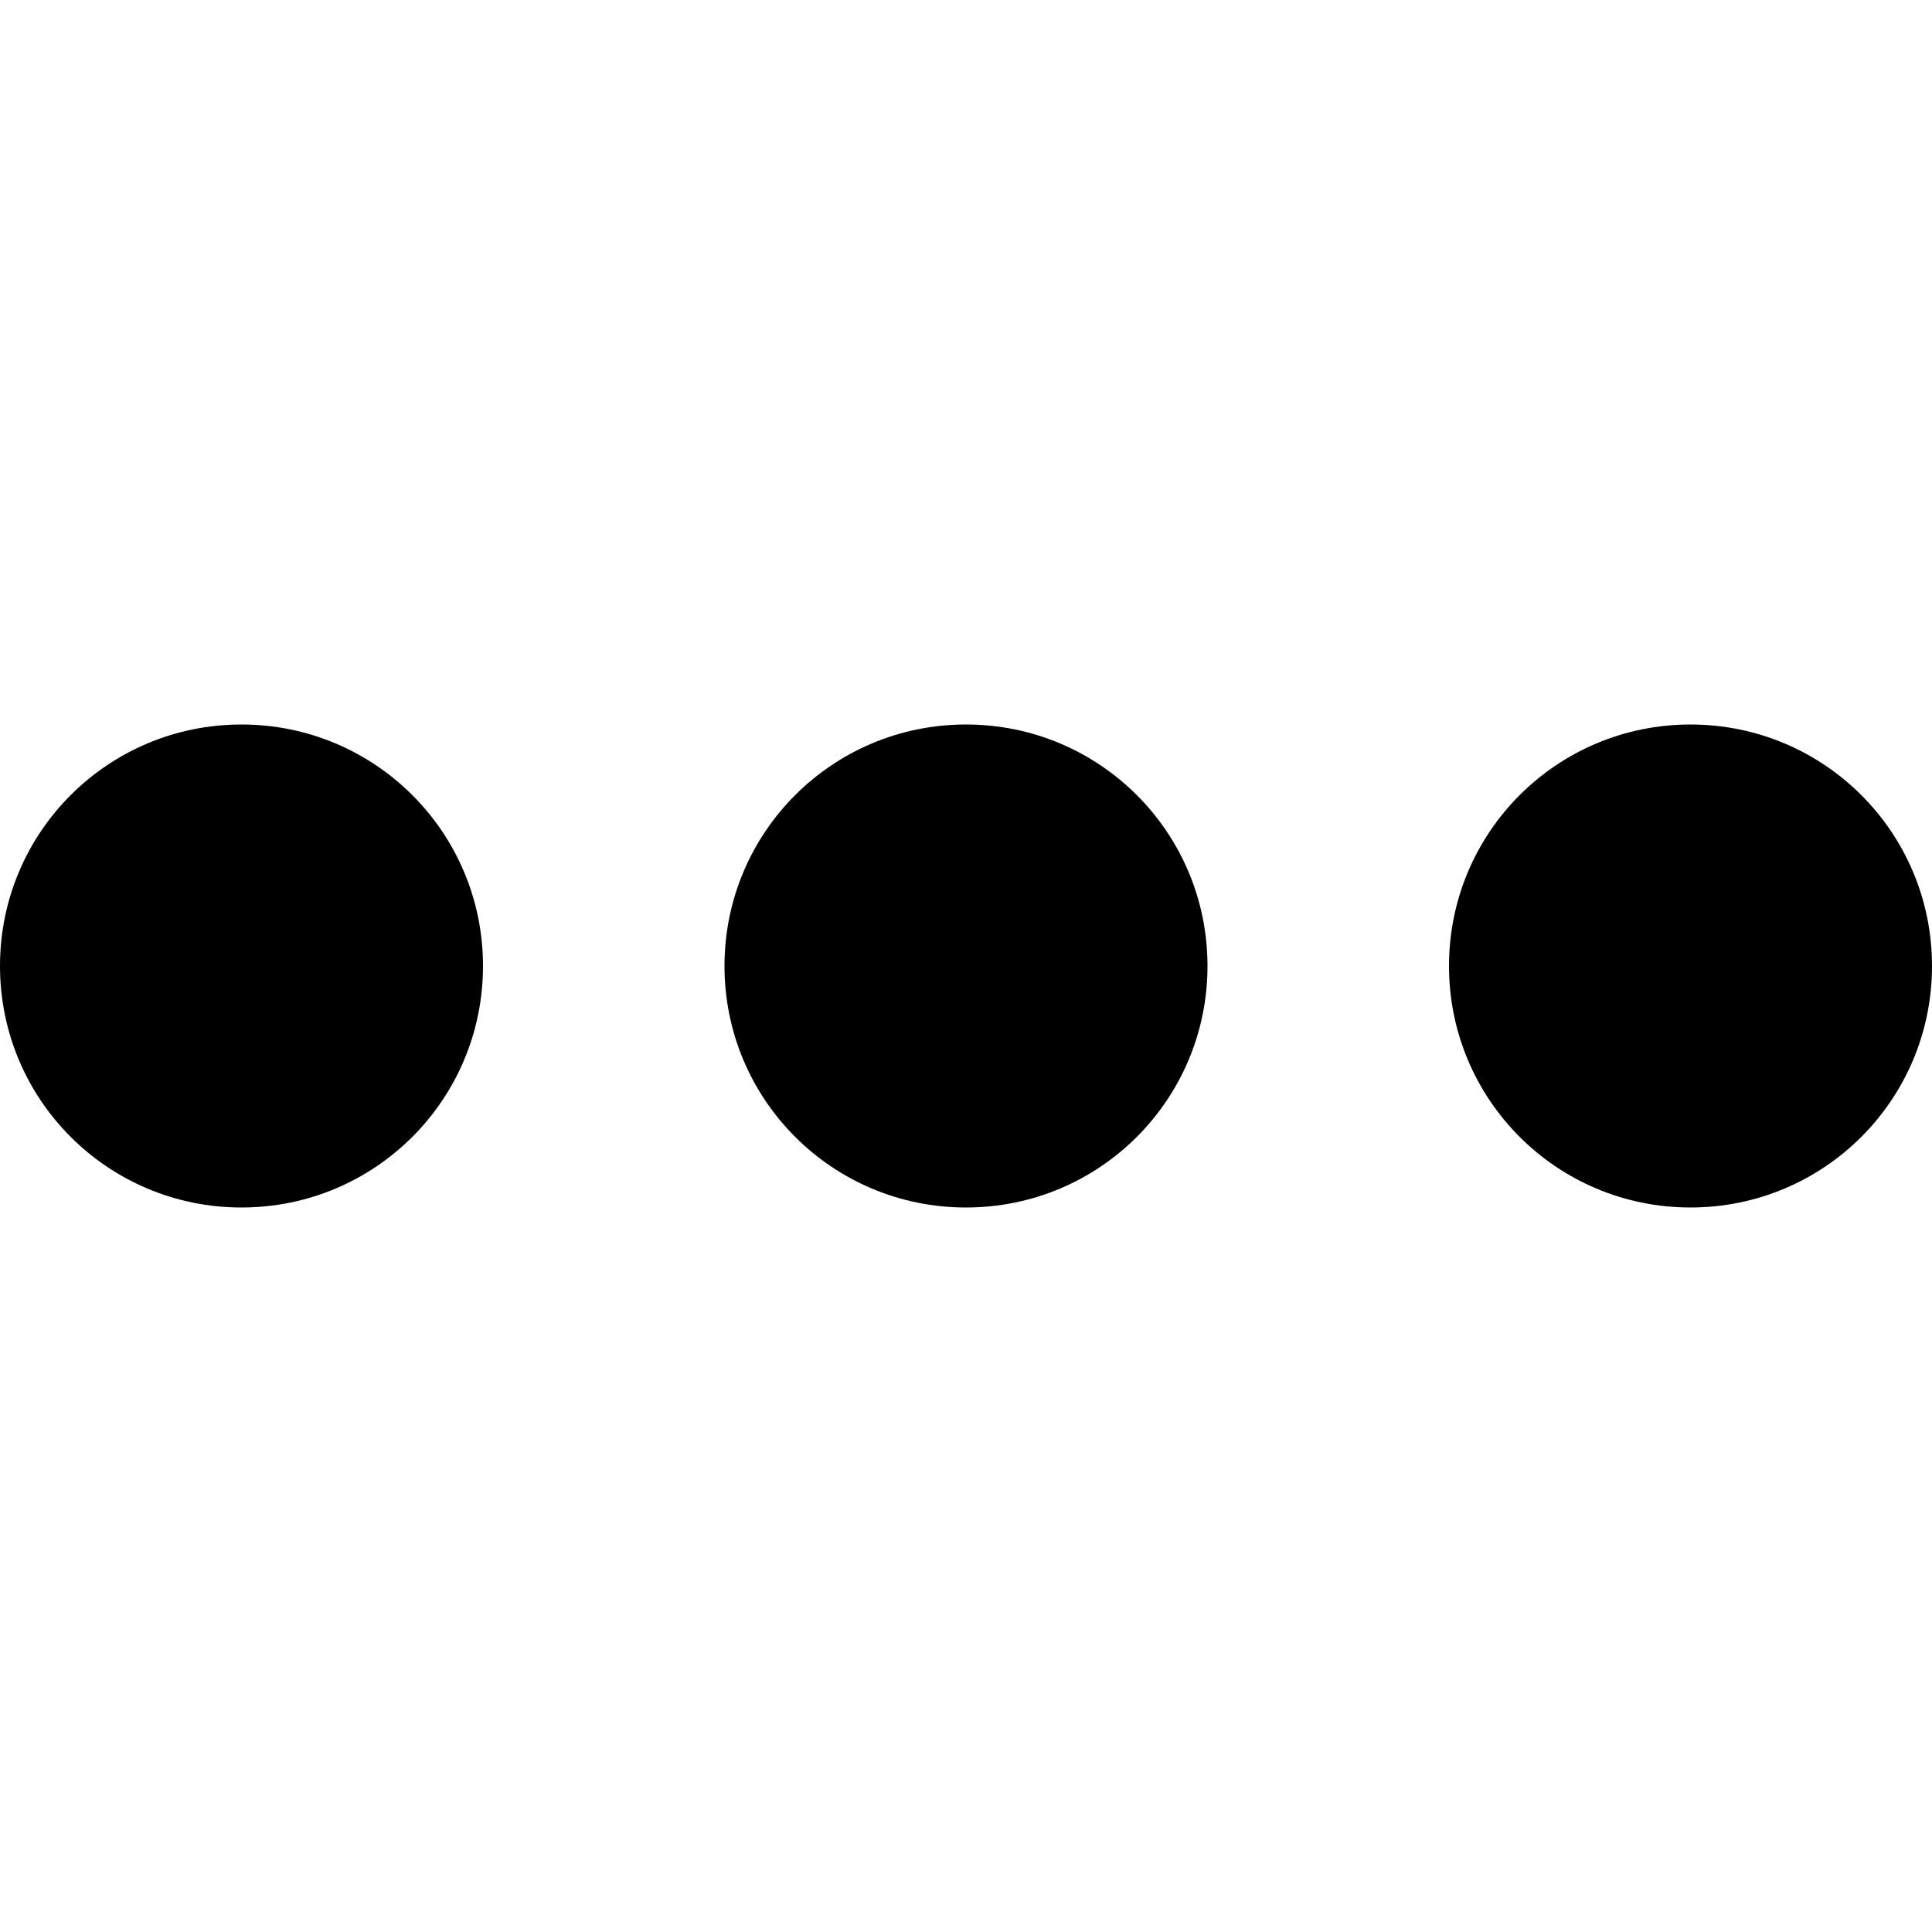
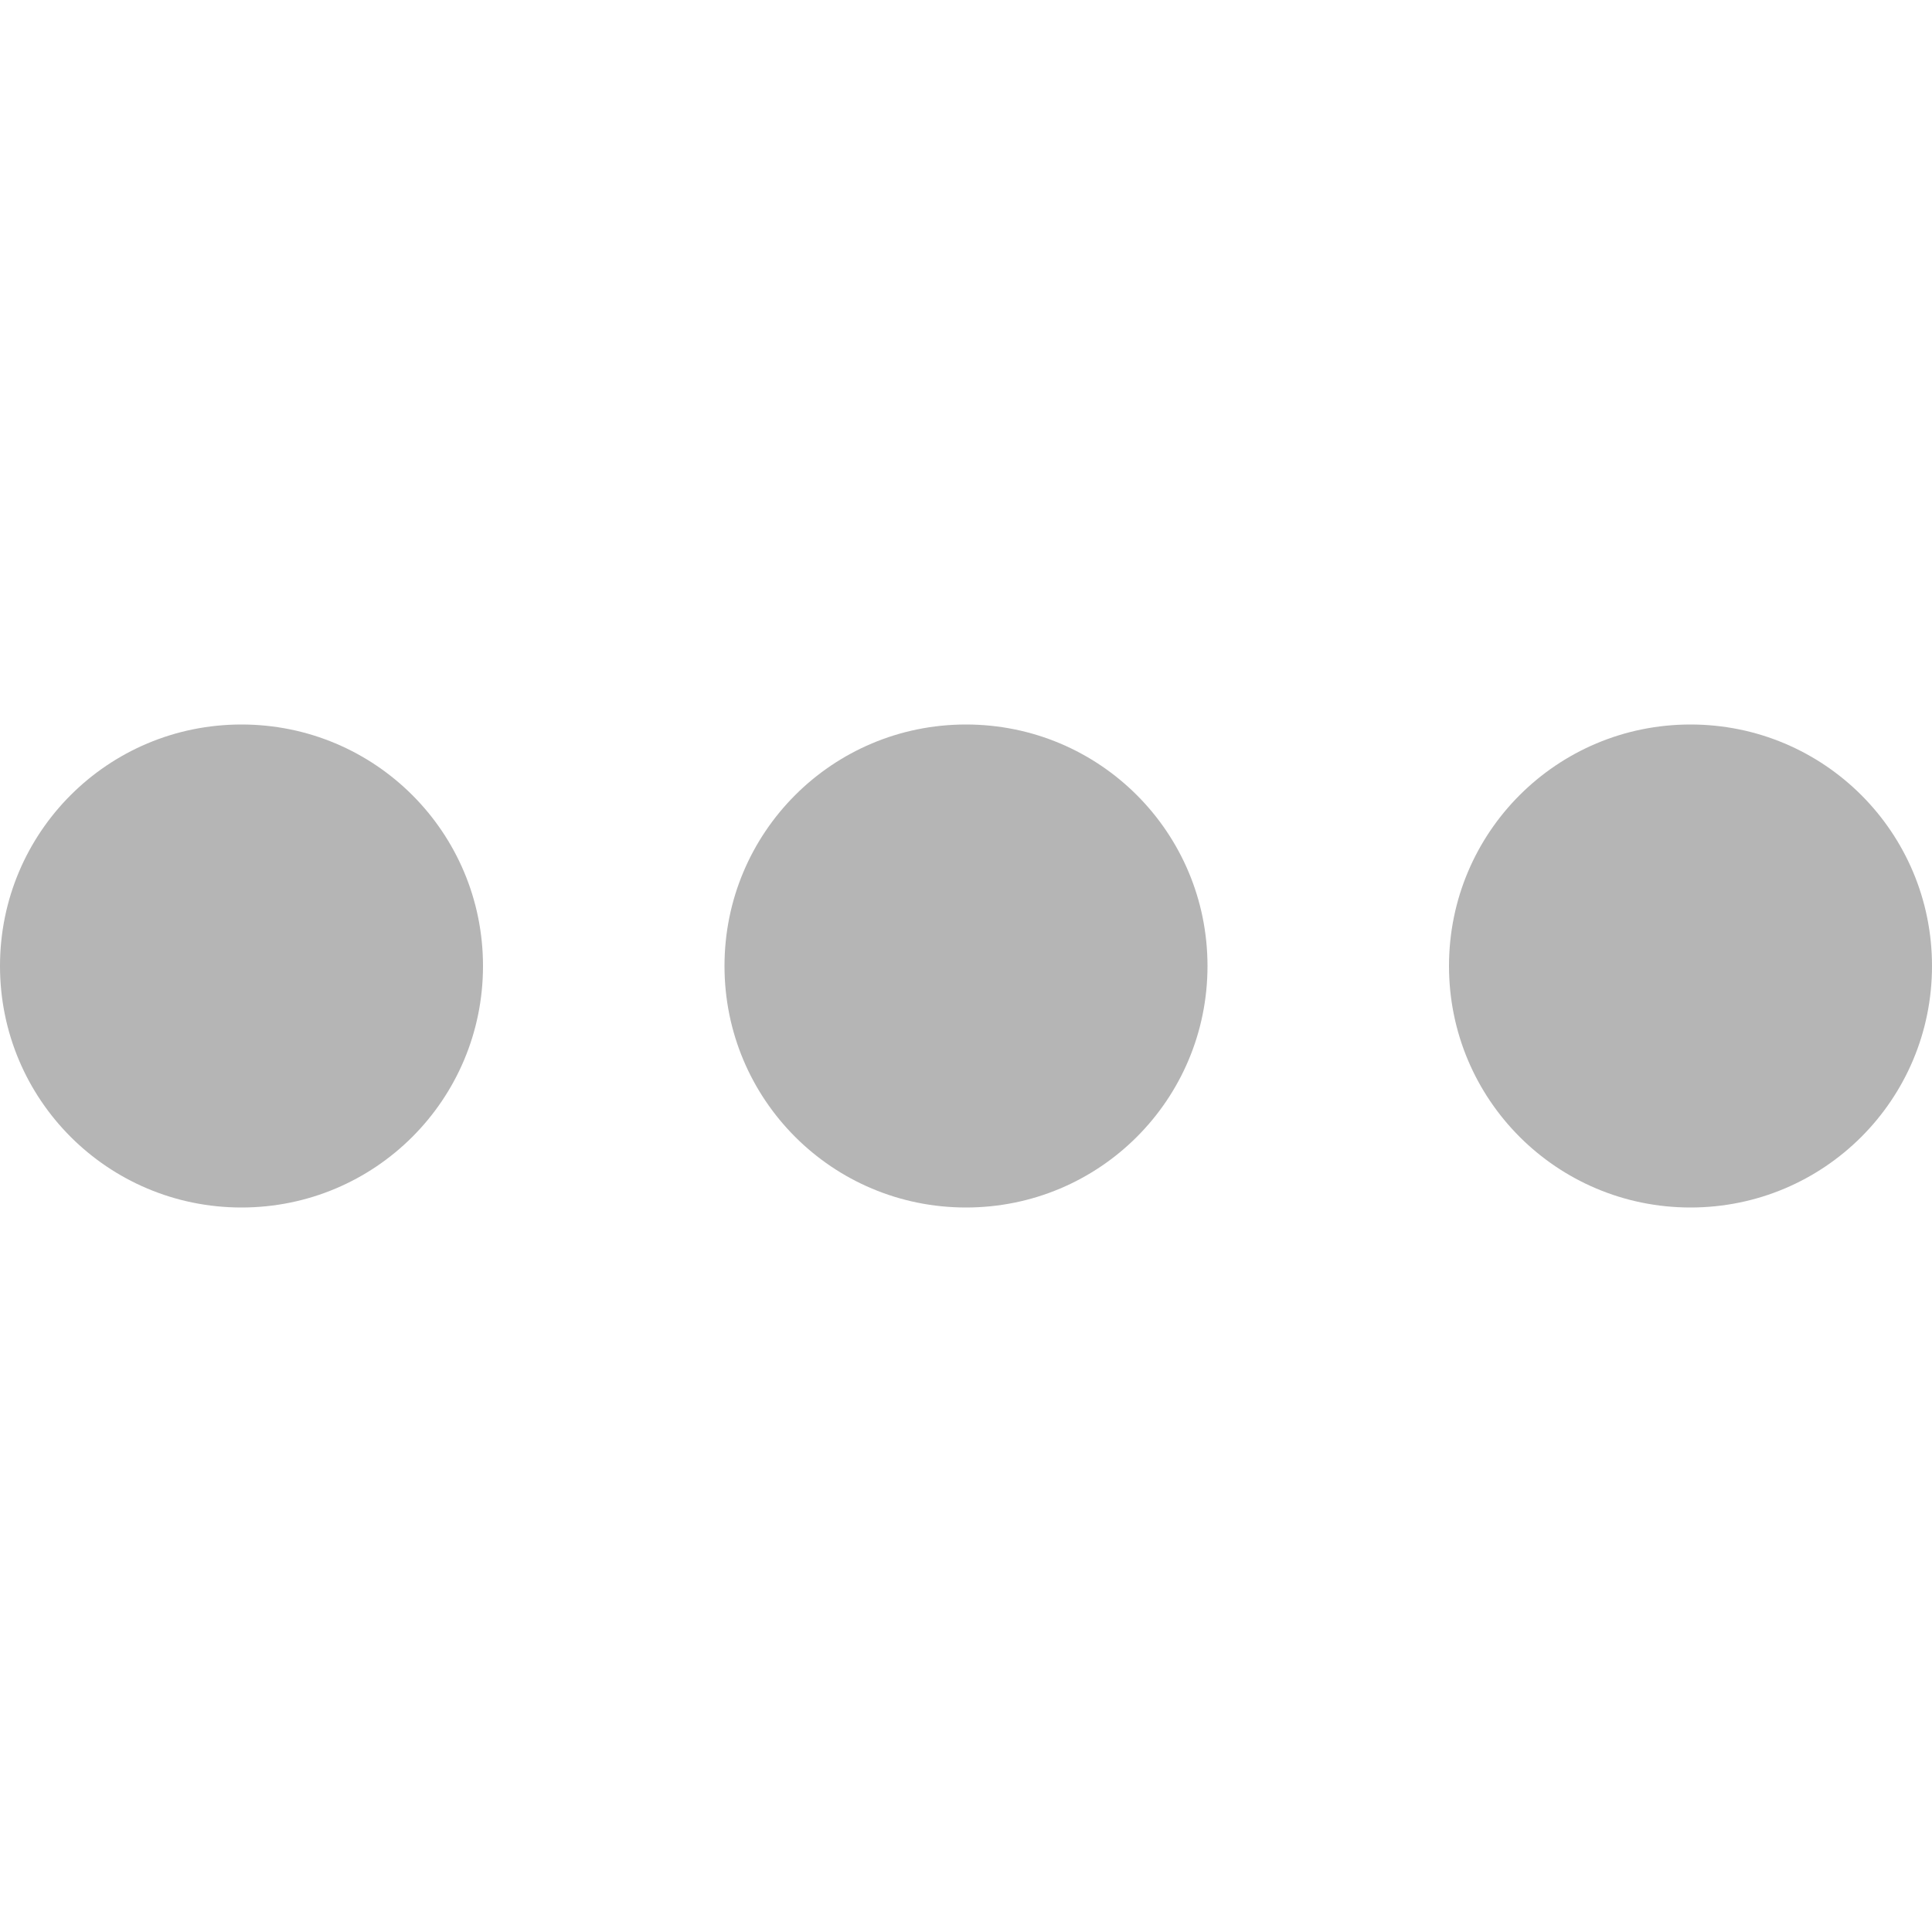
<svg xmlns="http://www.w3.org/2000/svg" version="1.1" height="22" width="22" viewBox="0 0 24 24" role="img">
-   <path d="M12.00,9.00 C10.34,9.00 9.00,10.34 9.00,12.00 C9.00,13.66 10.34,15.00 12.00,15.00 C13.66,15.00 15.00,13.66 15.00,12.00 C15.00,10.34 13.66,9.00 12.00,9.00 M3.00,9.00 C4.66,9.00 6.00,10.34 6.00,12.00 C6.00,13.66 4.66,15.00 3.00,15.00 C1.34,15.00 0.00,13.66 0.00,12.00 C0.00,10.34 1.34,9.00 3.00,9.00 Z M21.00,9.00 C22.66,9.00 24.00,10.34 24.00,12.00 C24.00,13.66 22.66,15.00 21.00,15.00 C19.34,15.00 18.00,13.66 18.00,12.00 C18.00,10.34 19.34,9.00 21.00,9.00 Z" data-reactid="102" />
+   <path fill="#b5b5b5" d="M12.00,9.00 C10.34,9.00 9.00,10.34 9.00,12.00 C9.00,13.66 10.34,15.00 12.00,15.00 C13.66,15.00 15.00,13.66 15.00,12.00 C15.00,10.34 13.66,9.00 12.00,9.00 M3.00,9.00 C4.66,9.00 6.00,10.34 6.00,12.00 C6.00,13.66 4.66,15.00 3.00,15.00 C1.34,15.00 0.00,13.66 0.00,12.00 C0.00,10.34 1.34,9.00 3.00,9.00 Z M21.00,9.00 C22.66,9.00 24.00,10.34 24.00,12.00 C24.00,13.66 22.66,15.00 21.00,15.00 C19.34,15.00 18.00,13.66 18.00,12.00 C18.00,10.34 19.34,9.00 21.00,9.00 Z" data-reactid="102" />
</svg>
